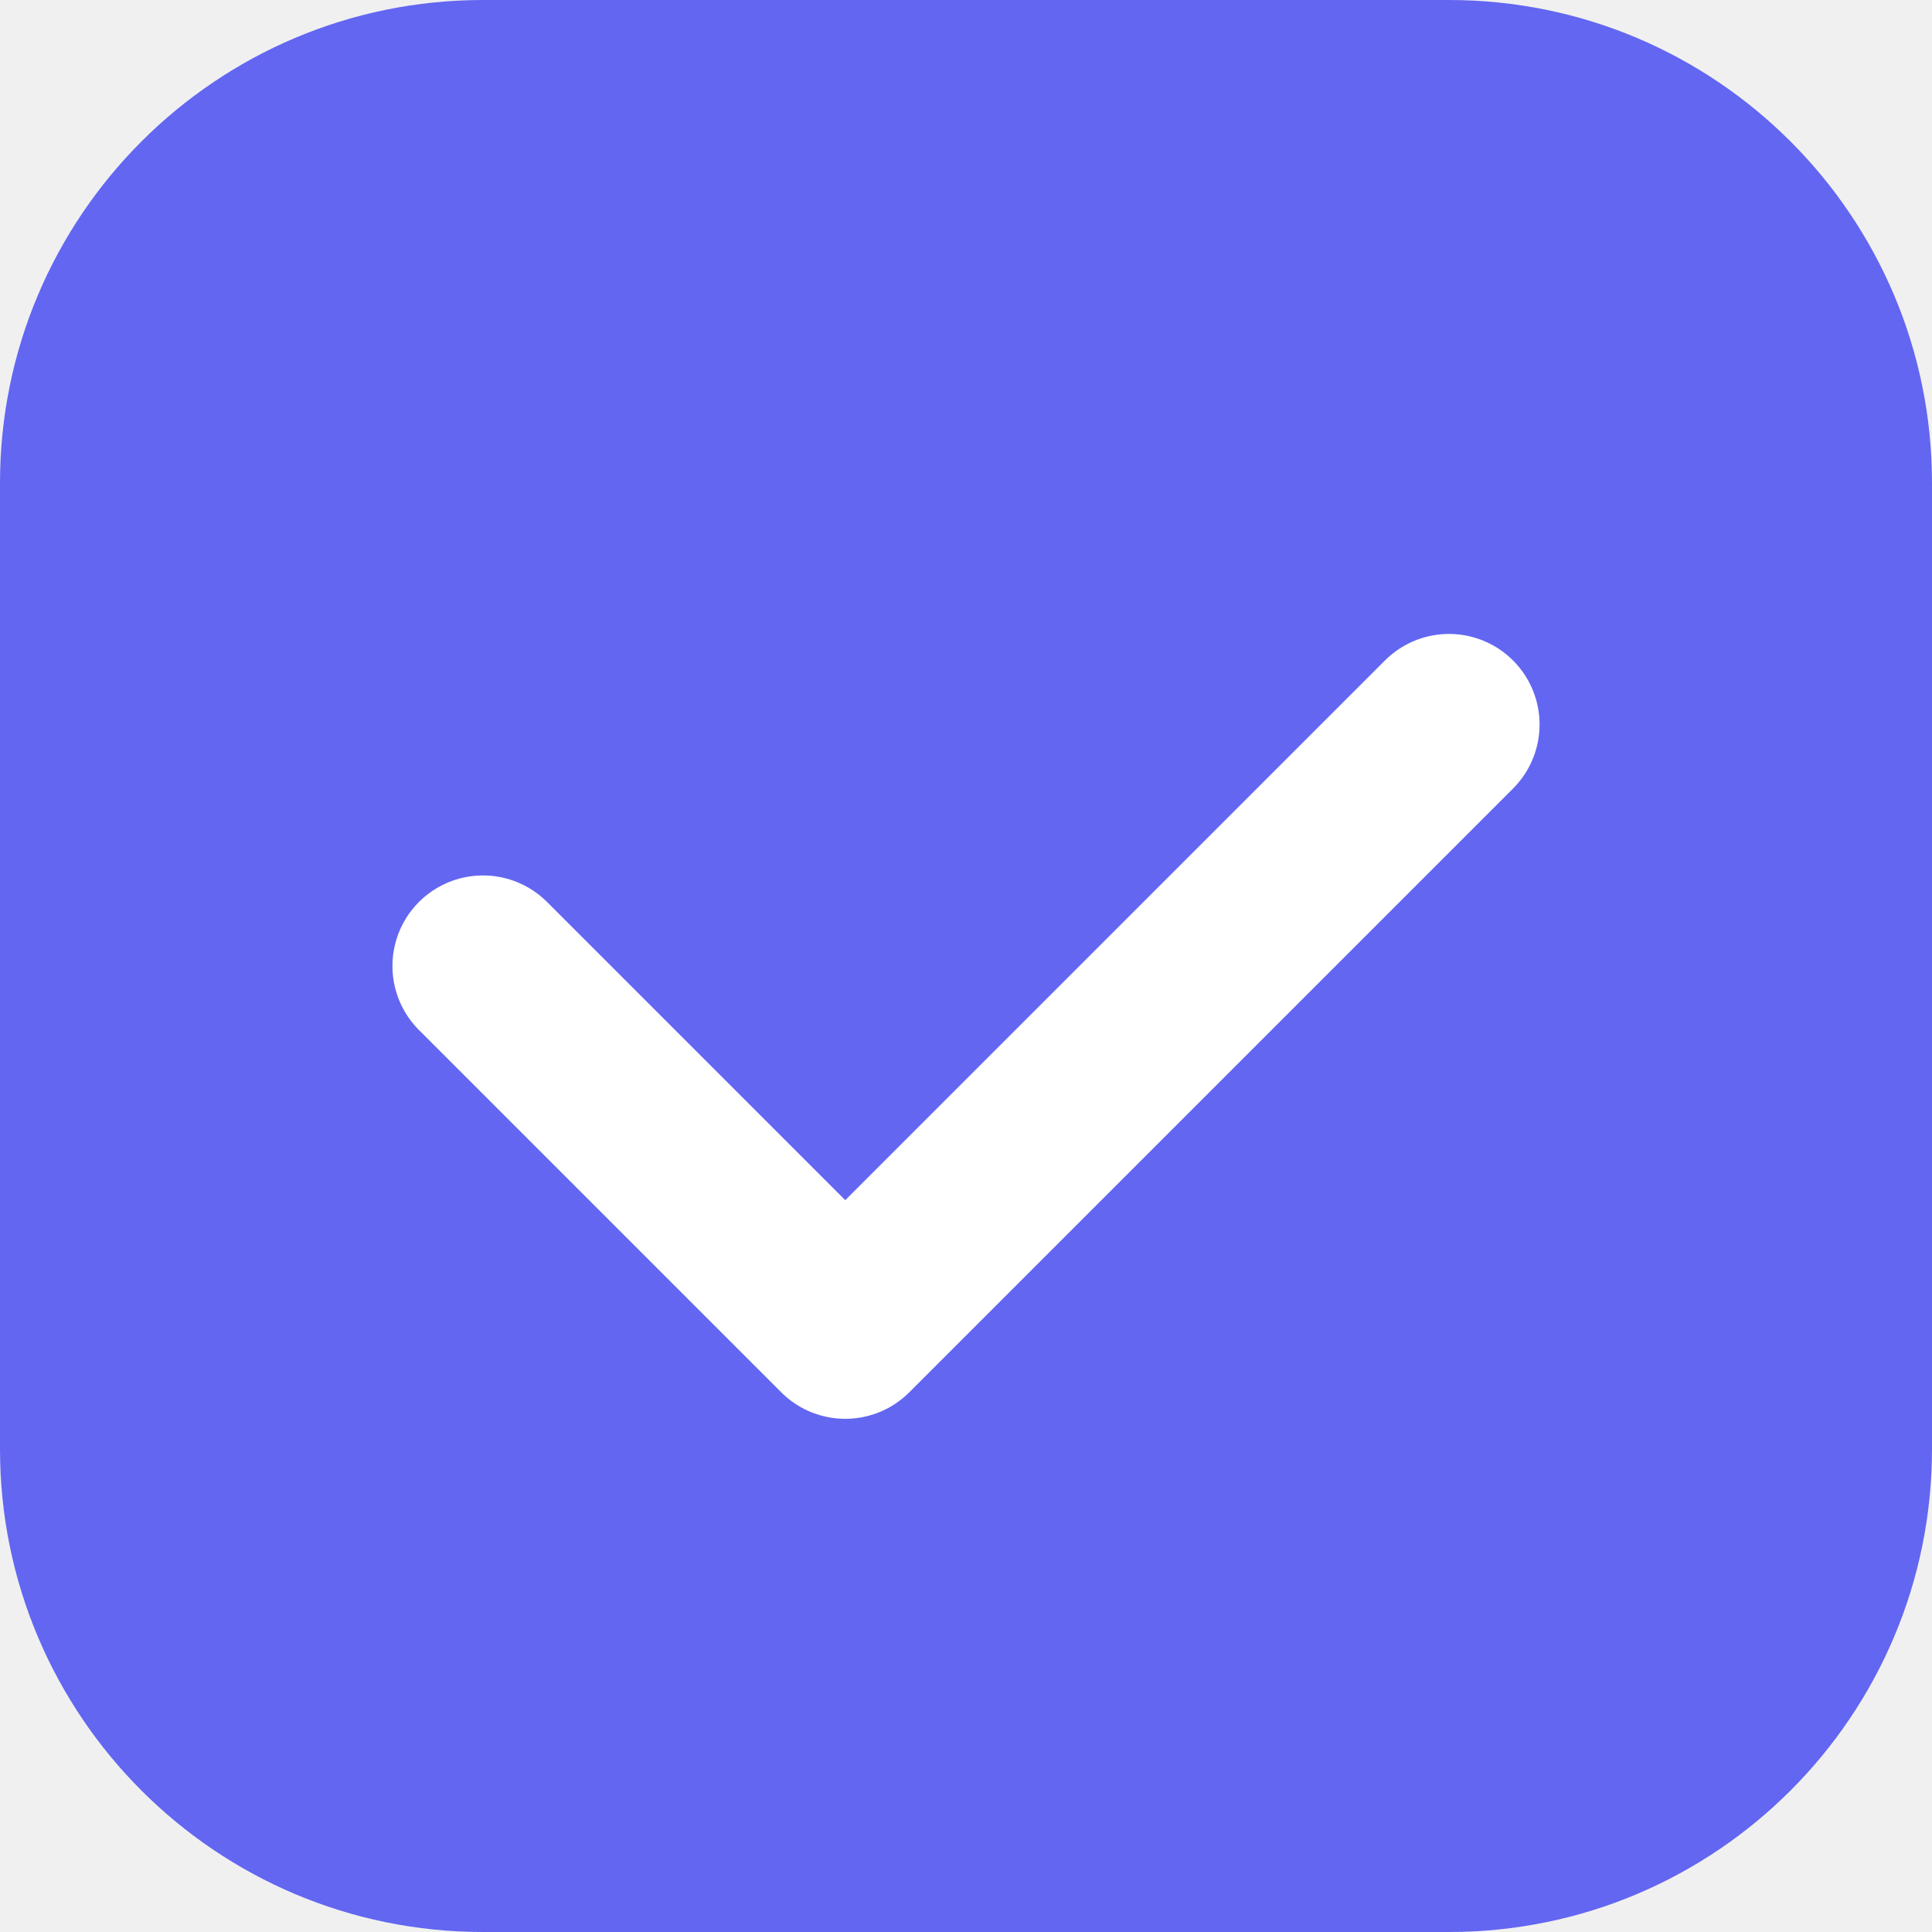
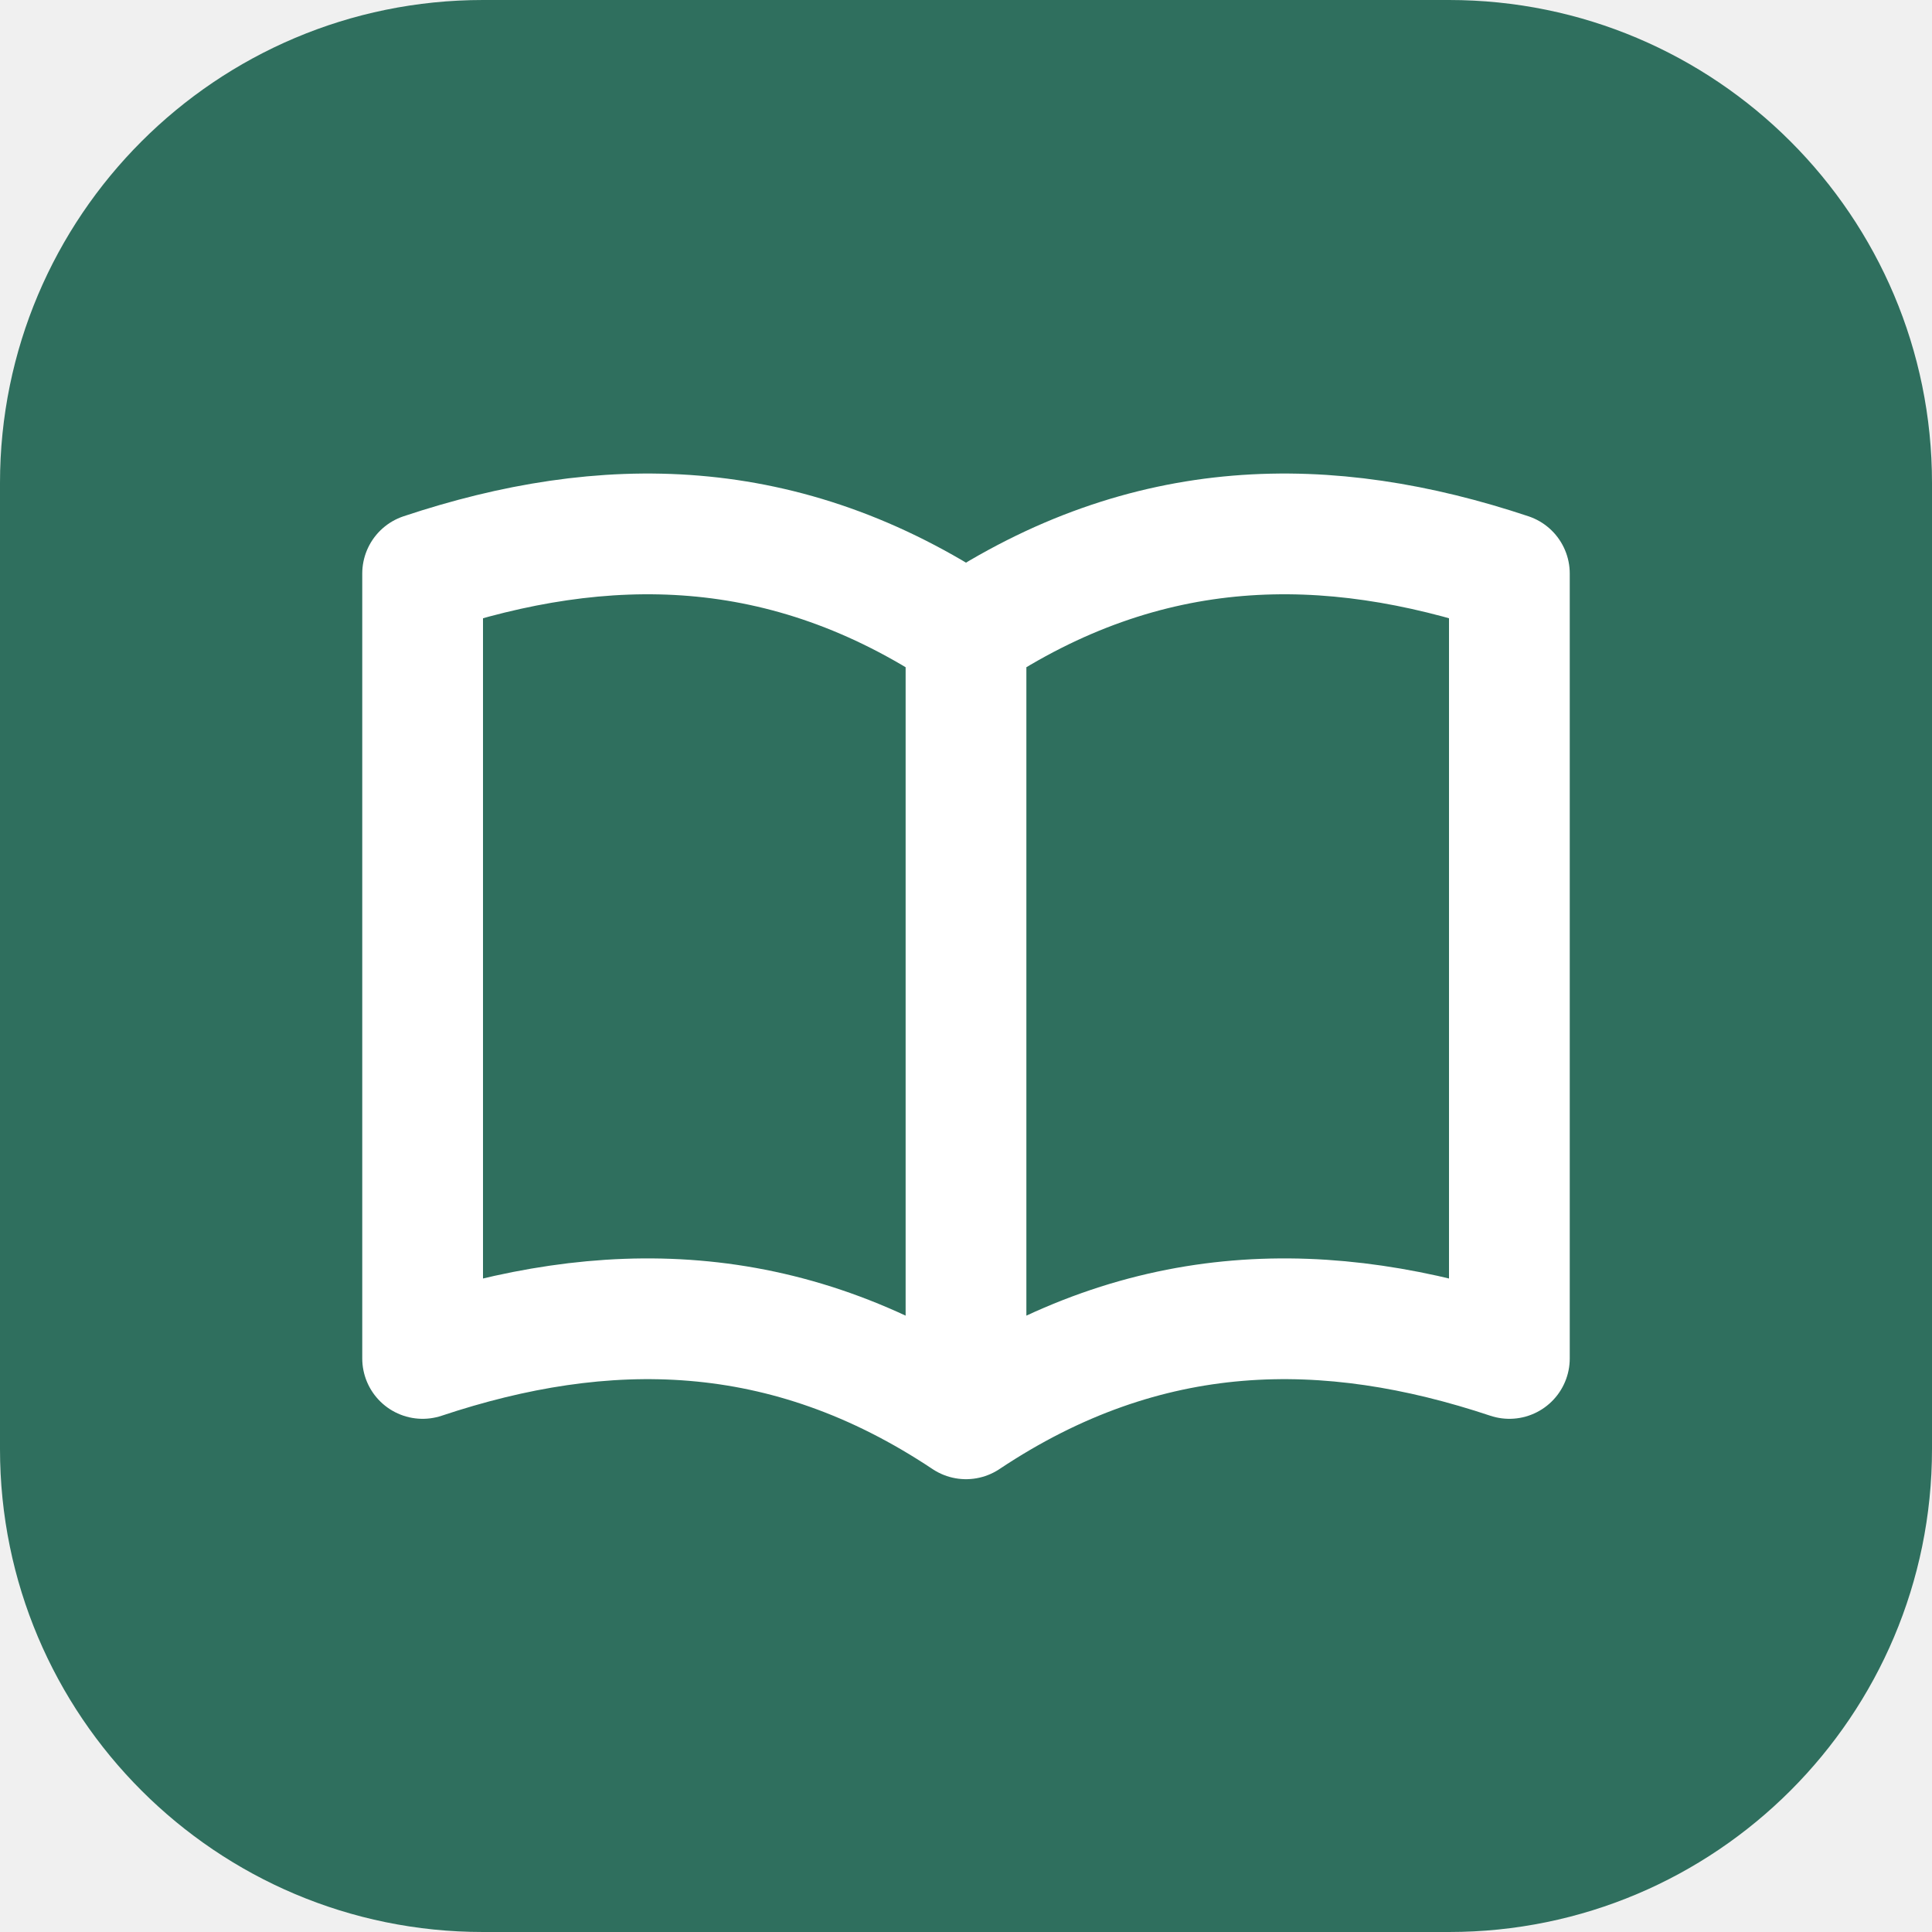
<svg xmlns="http://www.w3.org/2000/svg" viewBox="0 0 32 32" fill="none">
-   <rect width="32" height="32" rx="8" fill="#6366f1" />
-   <path d="M8 16l6 6 10-10" stroke="white" stroke-width="3" stroke-linecap="round" stroke-linejoin="round" />
+   <rect width="32" height="32" rx="8" fill="#2f6f5e" />
+   <path d="M7 9.5c3-1 6-1 9 1v13c-3-2-6-2-9-1v-13zM25 9.5c-3-1-6-1-9 1v13c3-2 6-2 9-1v-13z" stroke="white" stroke-width="2" stroke-linejoin="round" />
</svg>
